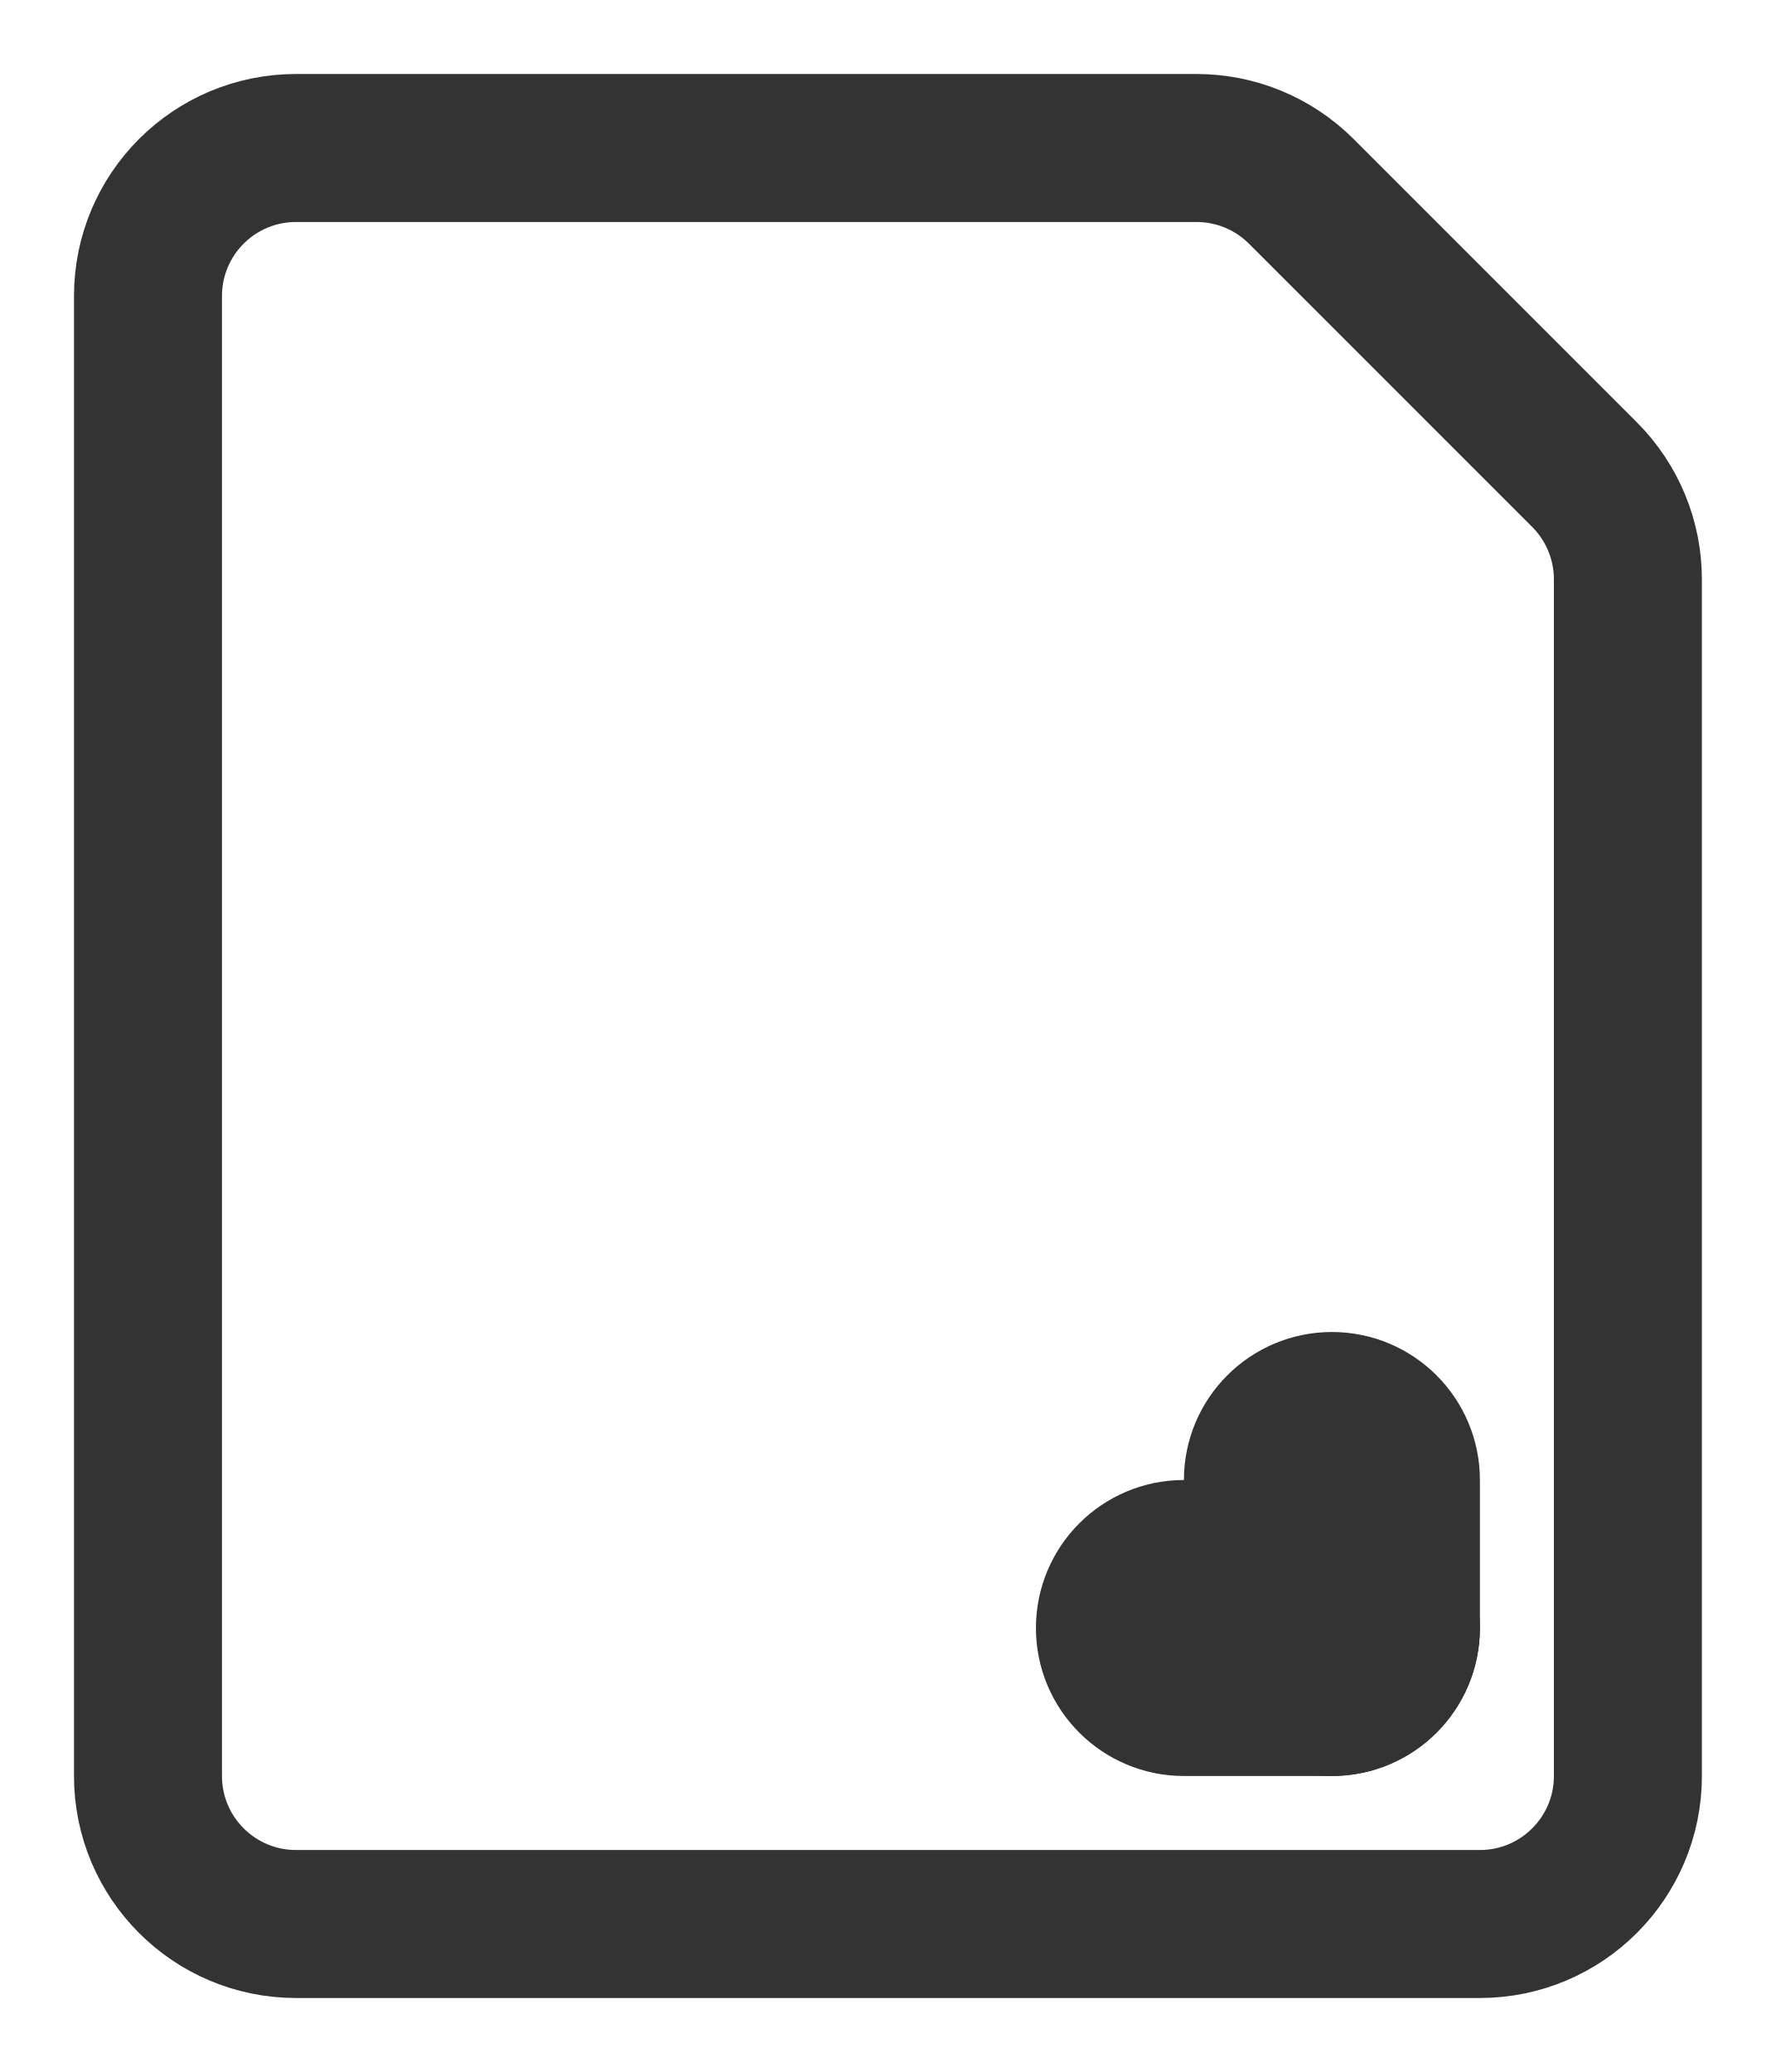
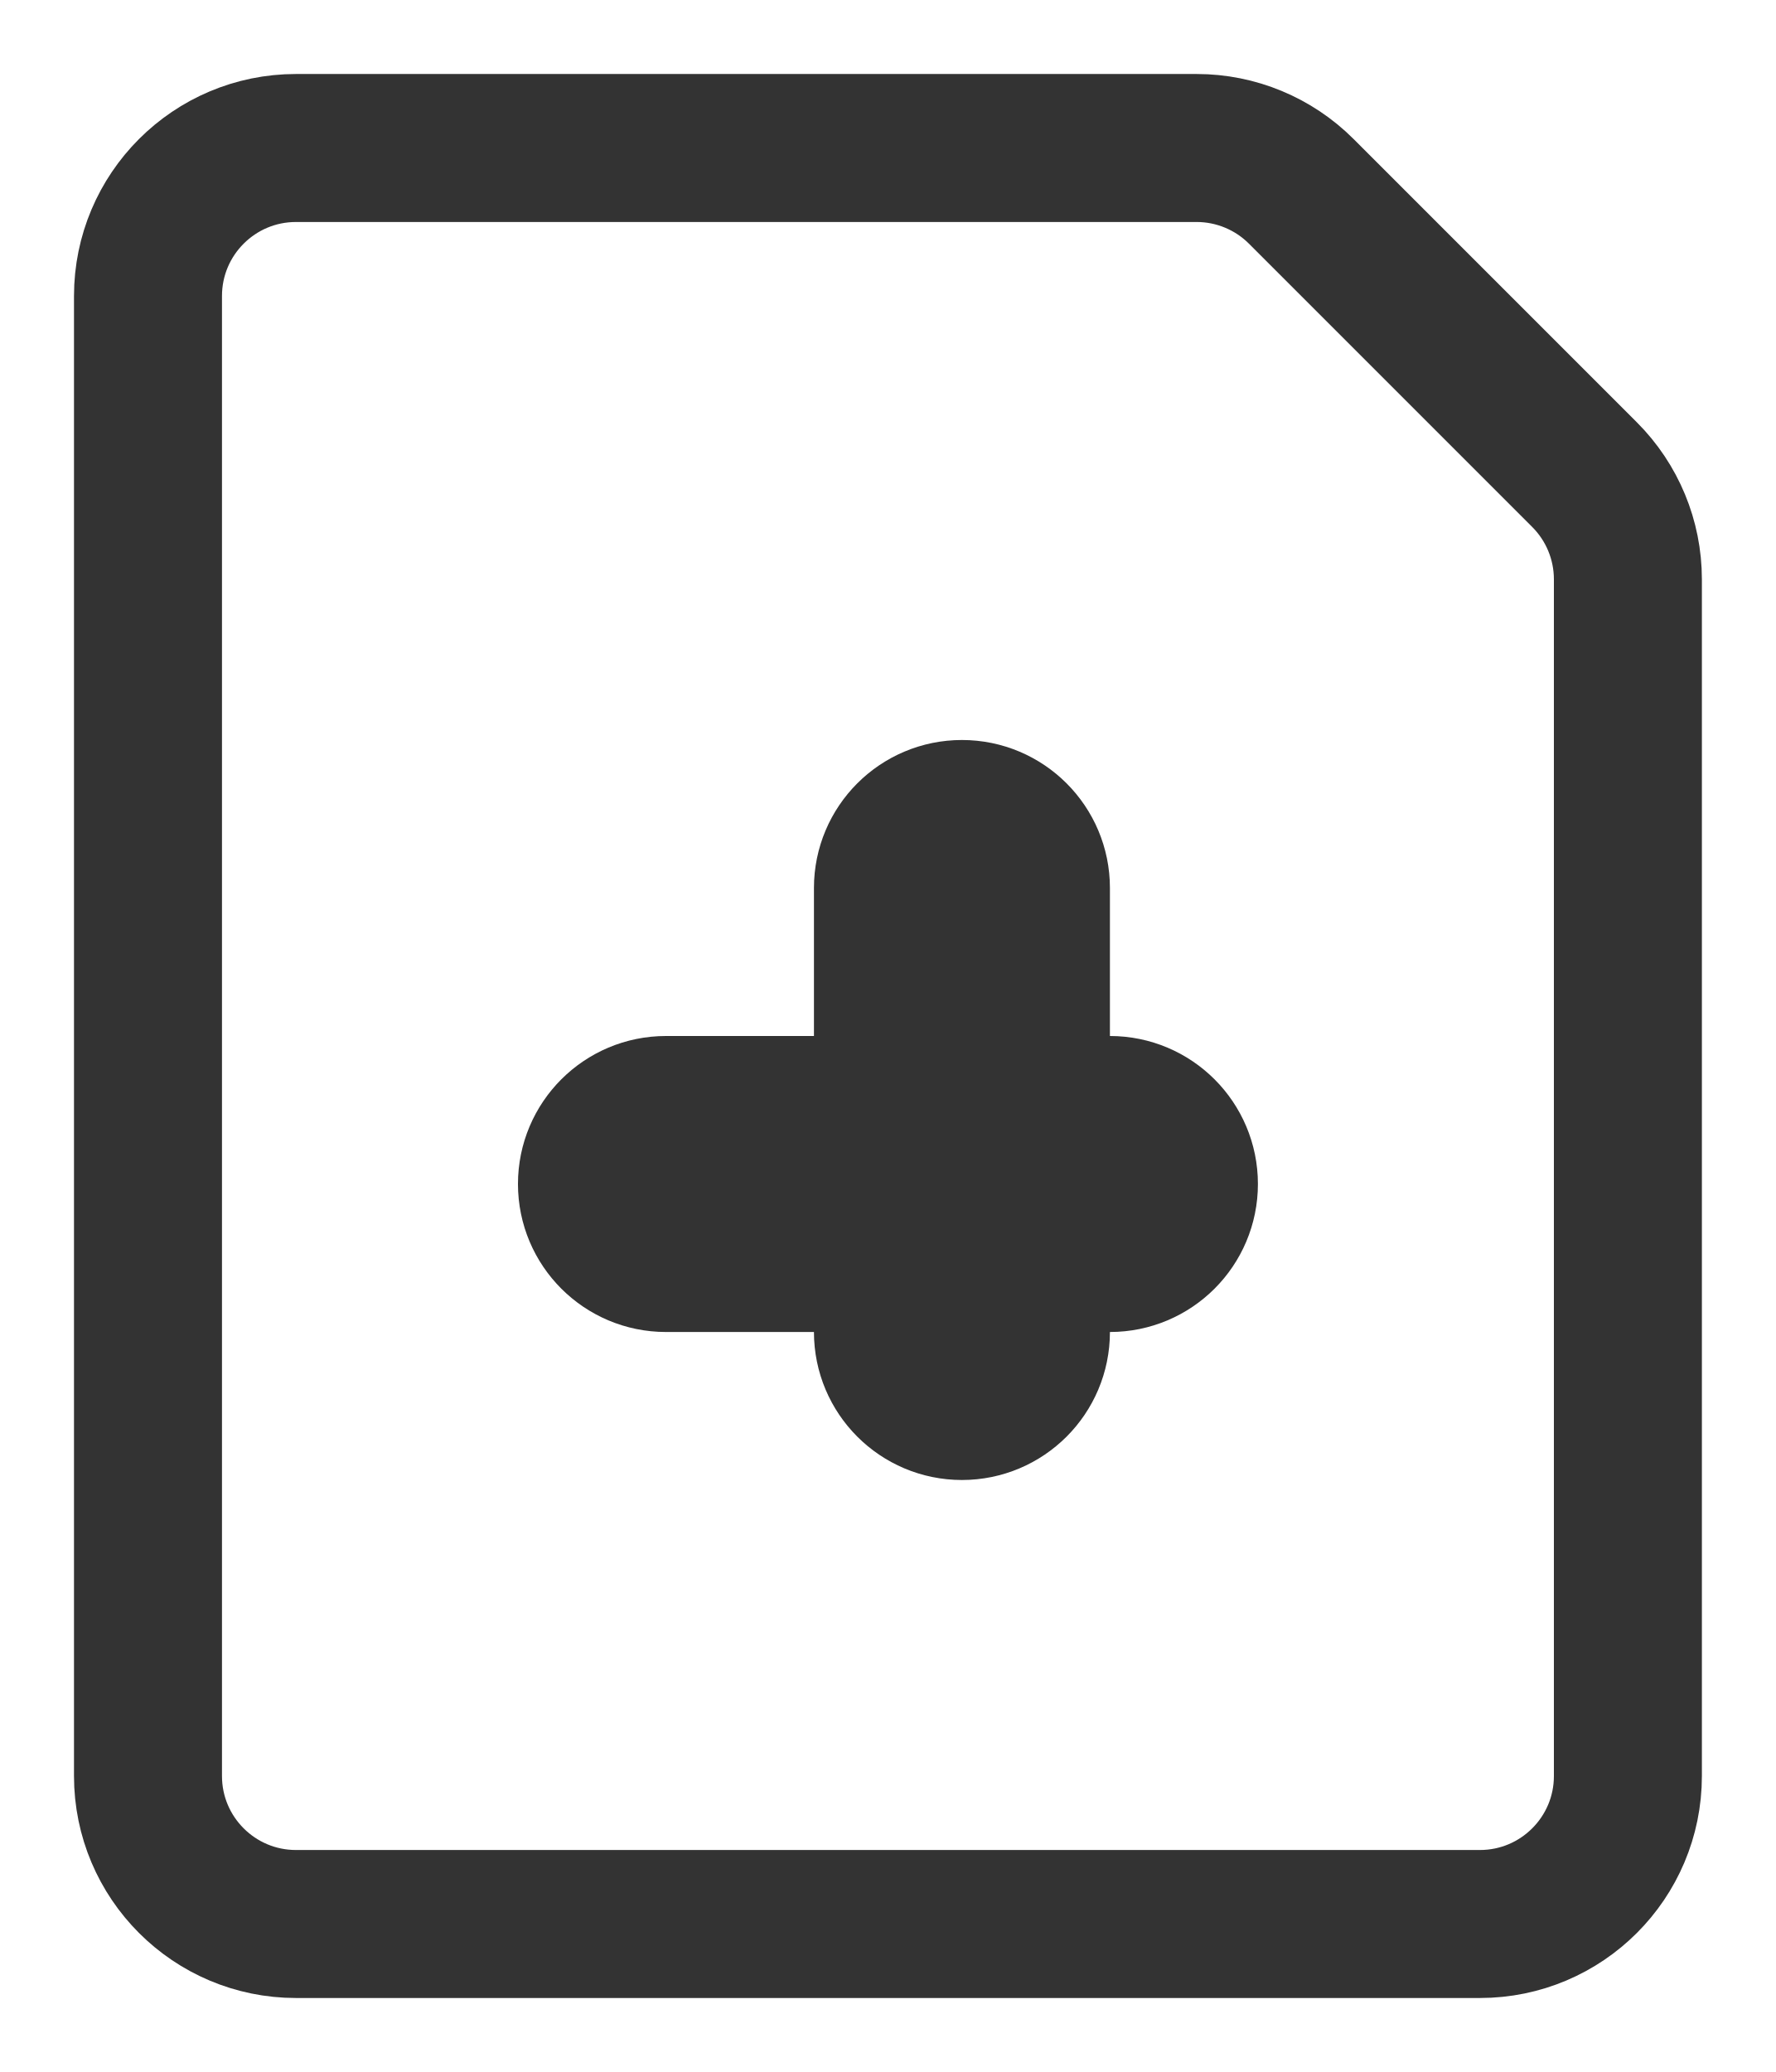
<svg xmlns="http://www.w3.org/2000/svg" width="12" height="14" viewBox="0 0 12 14">
-   <g fill="none" fill-rule="evenodd" stroke="#333" transform="translate(-2 -1)">
-     <path d="M4 2h6.086a1 1 0 0 1 .707.293L12 3.5l.707.707a1 1 0 0 1 .293.707V13a1 1 0 0 1-1 1H4a1 1 0 0 1-1-1V3a1 1 0 0 1 1-1z" />
-     <rect width="2" height="1" x="9.5" y="11.5" rx=".5" />
-     <rect width="1" height="2" x="10.5" y="10.5" rx=".5" />
+   <g fill="none" fill-rule="evenodd" stroke="#333">
+     <path d="M2 1h6.086a1 1 0 0 1 .707.293L10 2.5l.707.707a1 1 0 0 1 .293.707V12a1 1 0 0 1-1 1H2a1 1 0 0 1-1-1V2a1 1 0 0 1 1-1z" />
+     <g transform="translate(3.5 5)">
+       <rect width="4" height="1" x=".5" y="2.5" rx=".5" />
+       <rect width="1" height="4" x="2.5" y=".5" rx=".5" />
+     </g>
  </g>
</svg>
